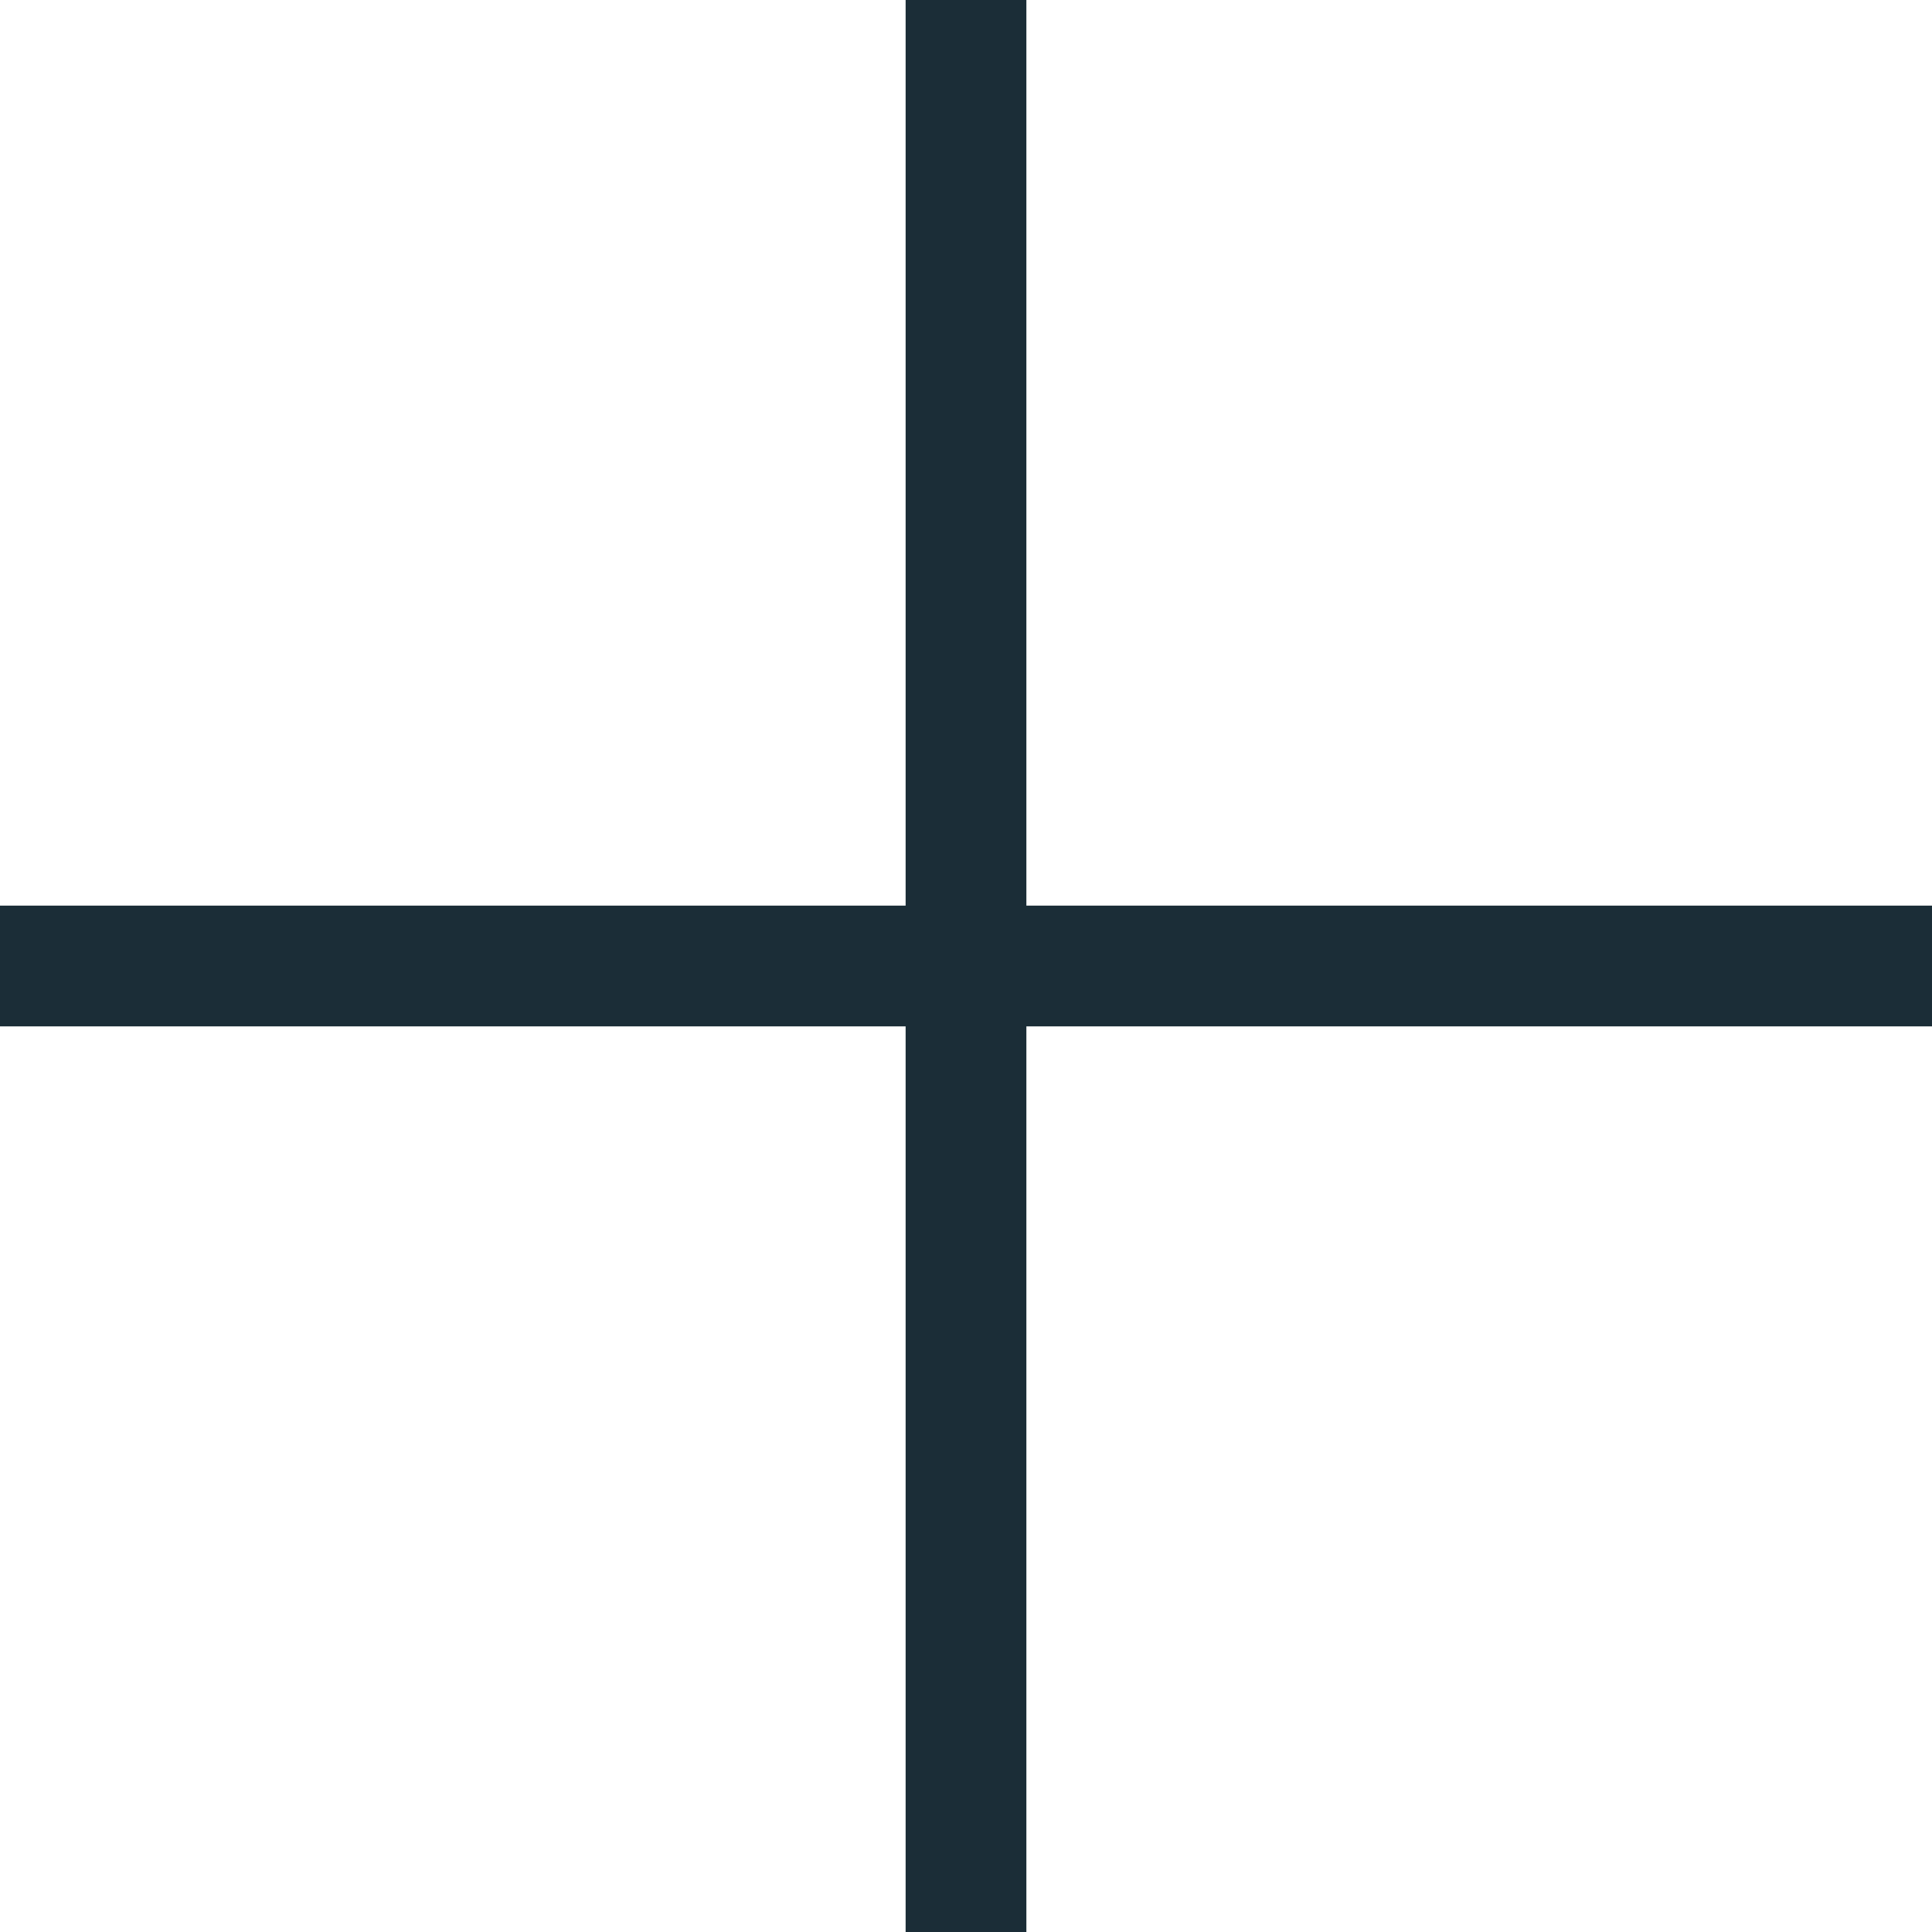
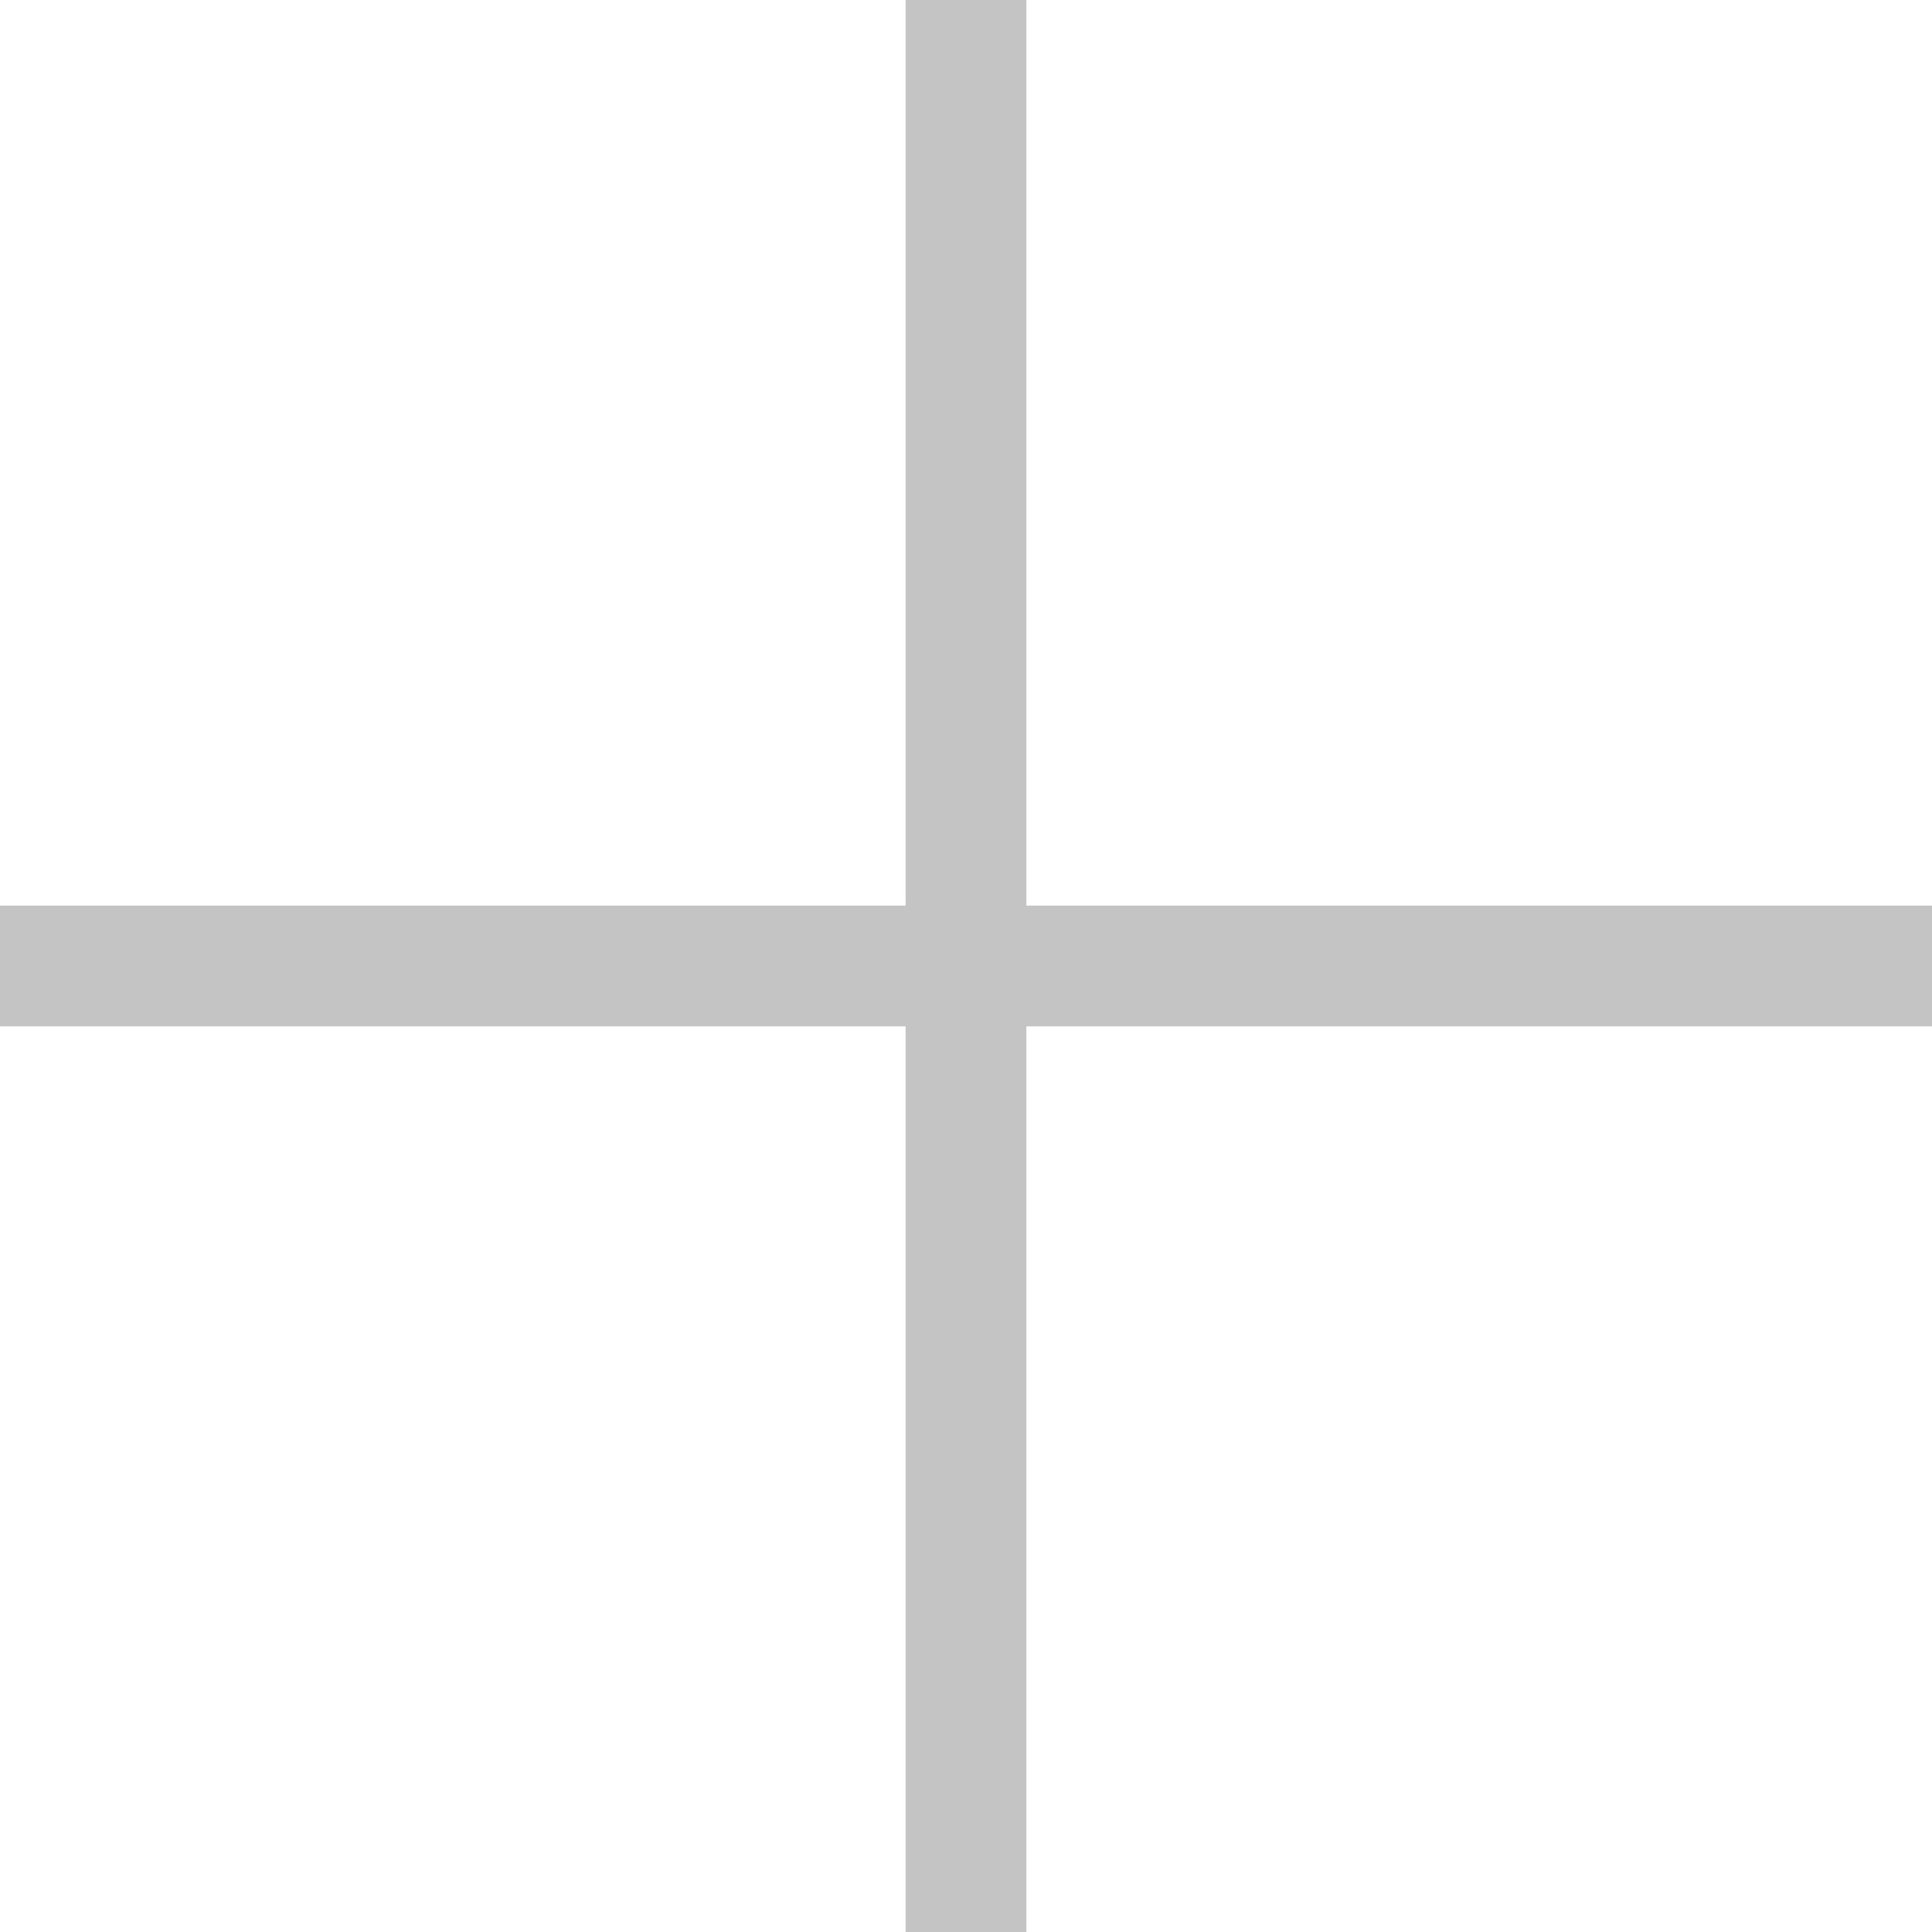
<svg xmlns="http://www.w3.org/2000/svg" width="16" height="16" viewBox="0 0 16 16" fill="none">
-   <path fill-rule="evenodd" clip-rule="evenodd" d="M8.5 7.5V0H7.5V7.5H0V8.5H7.5V16H8.5V8.5H16V7.5H8.5Z" fill="#1b2d37" />
+   <path fill-rule="evenodd" clip-rule="evenodd" d="M8.5 7.5V0H7.5V7.5H0V8.5H7.5V16H8.5V8.5H16V7.5H8.5Z" fill="#C4C4C4" />
</svg>
